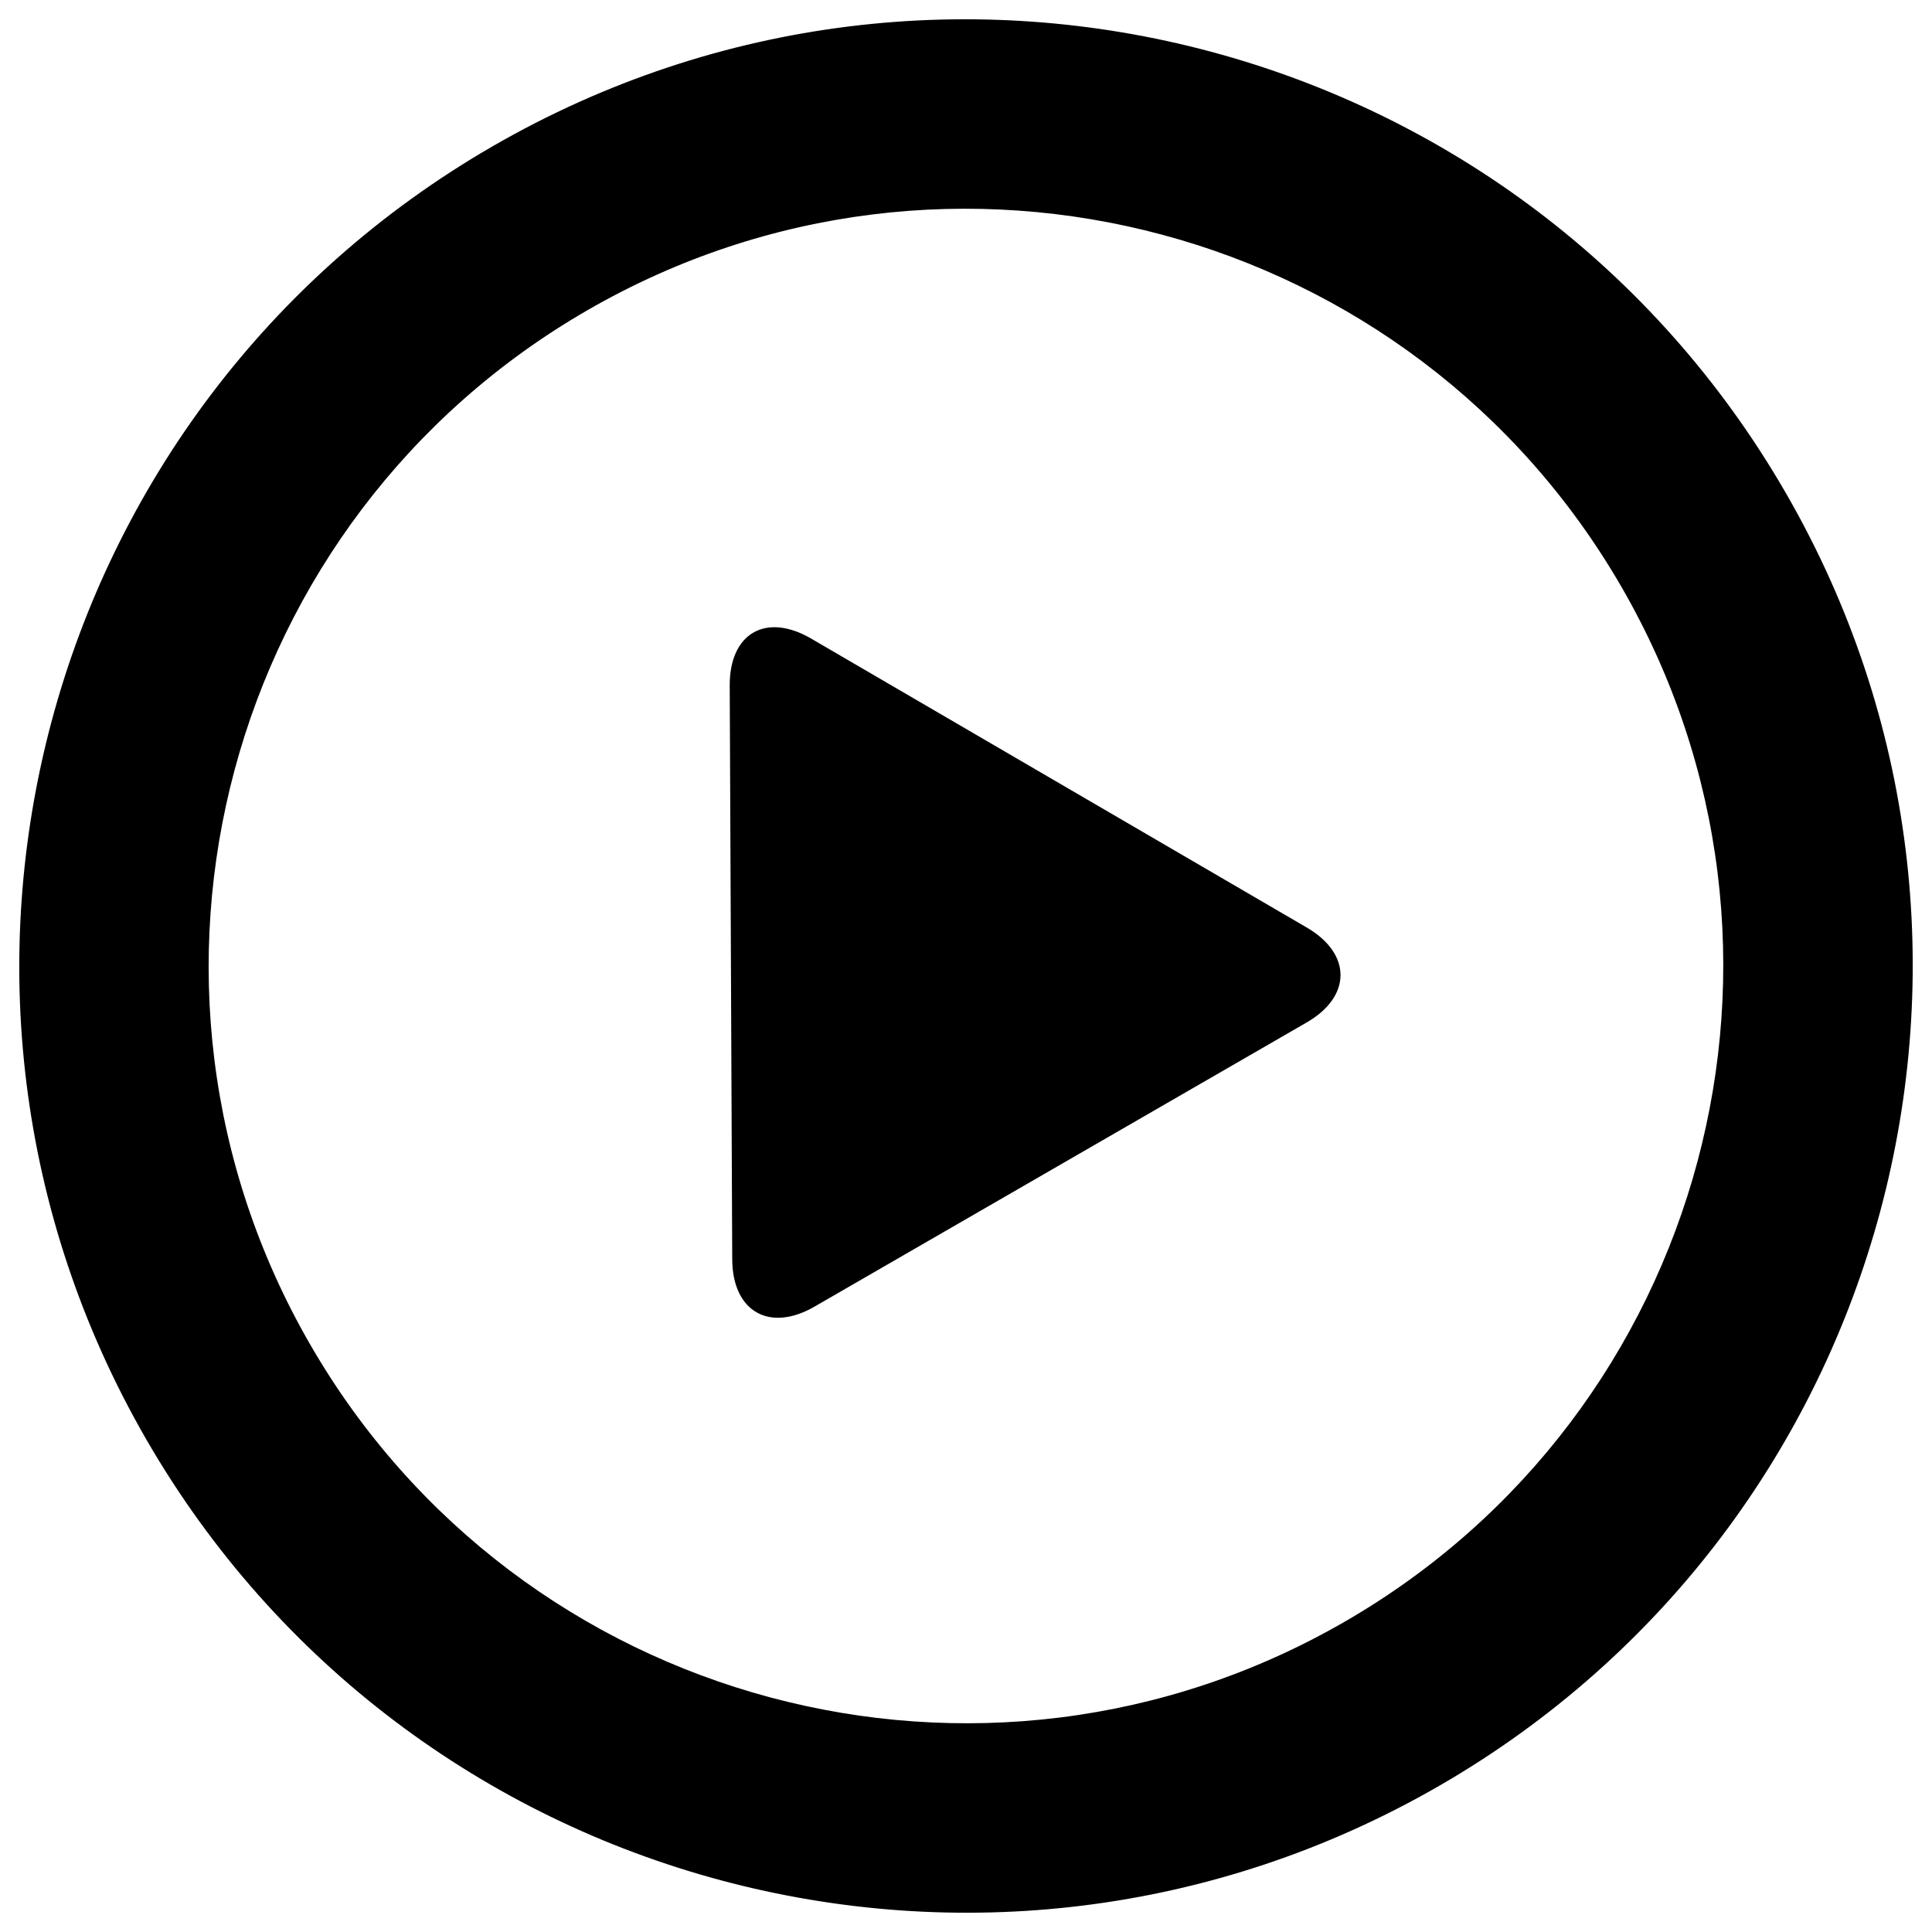
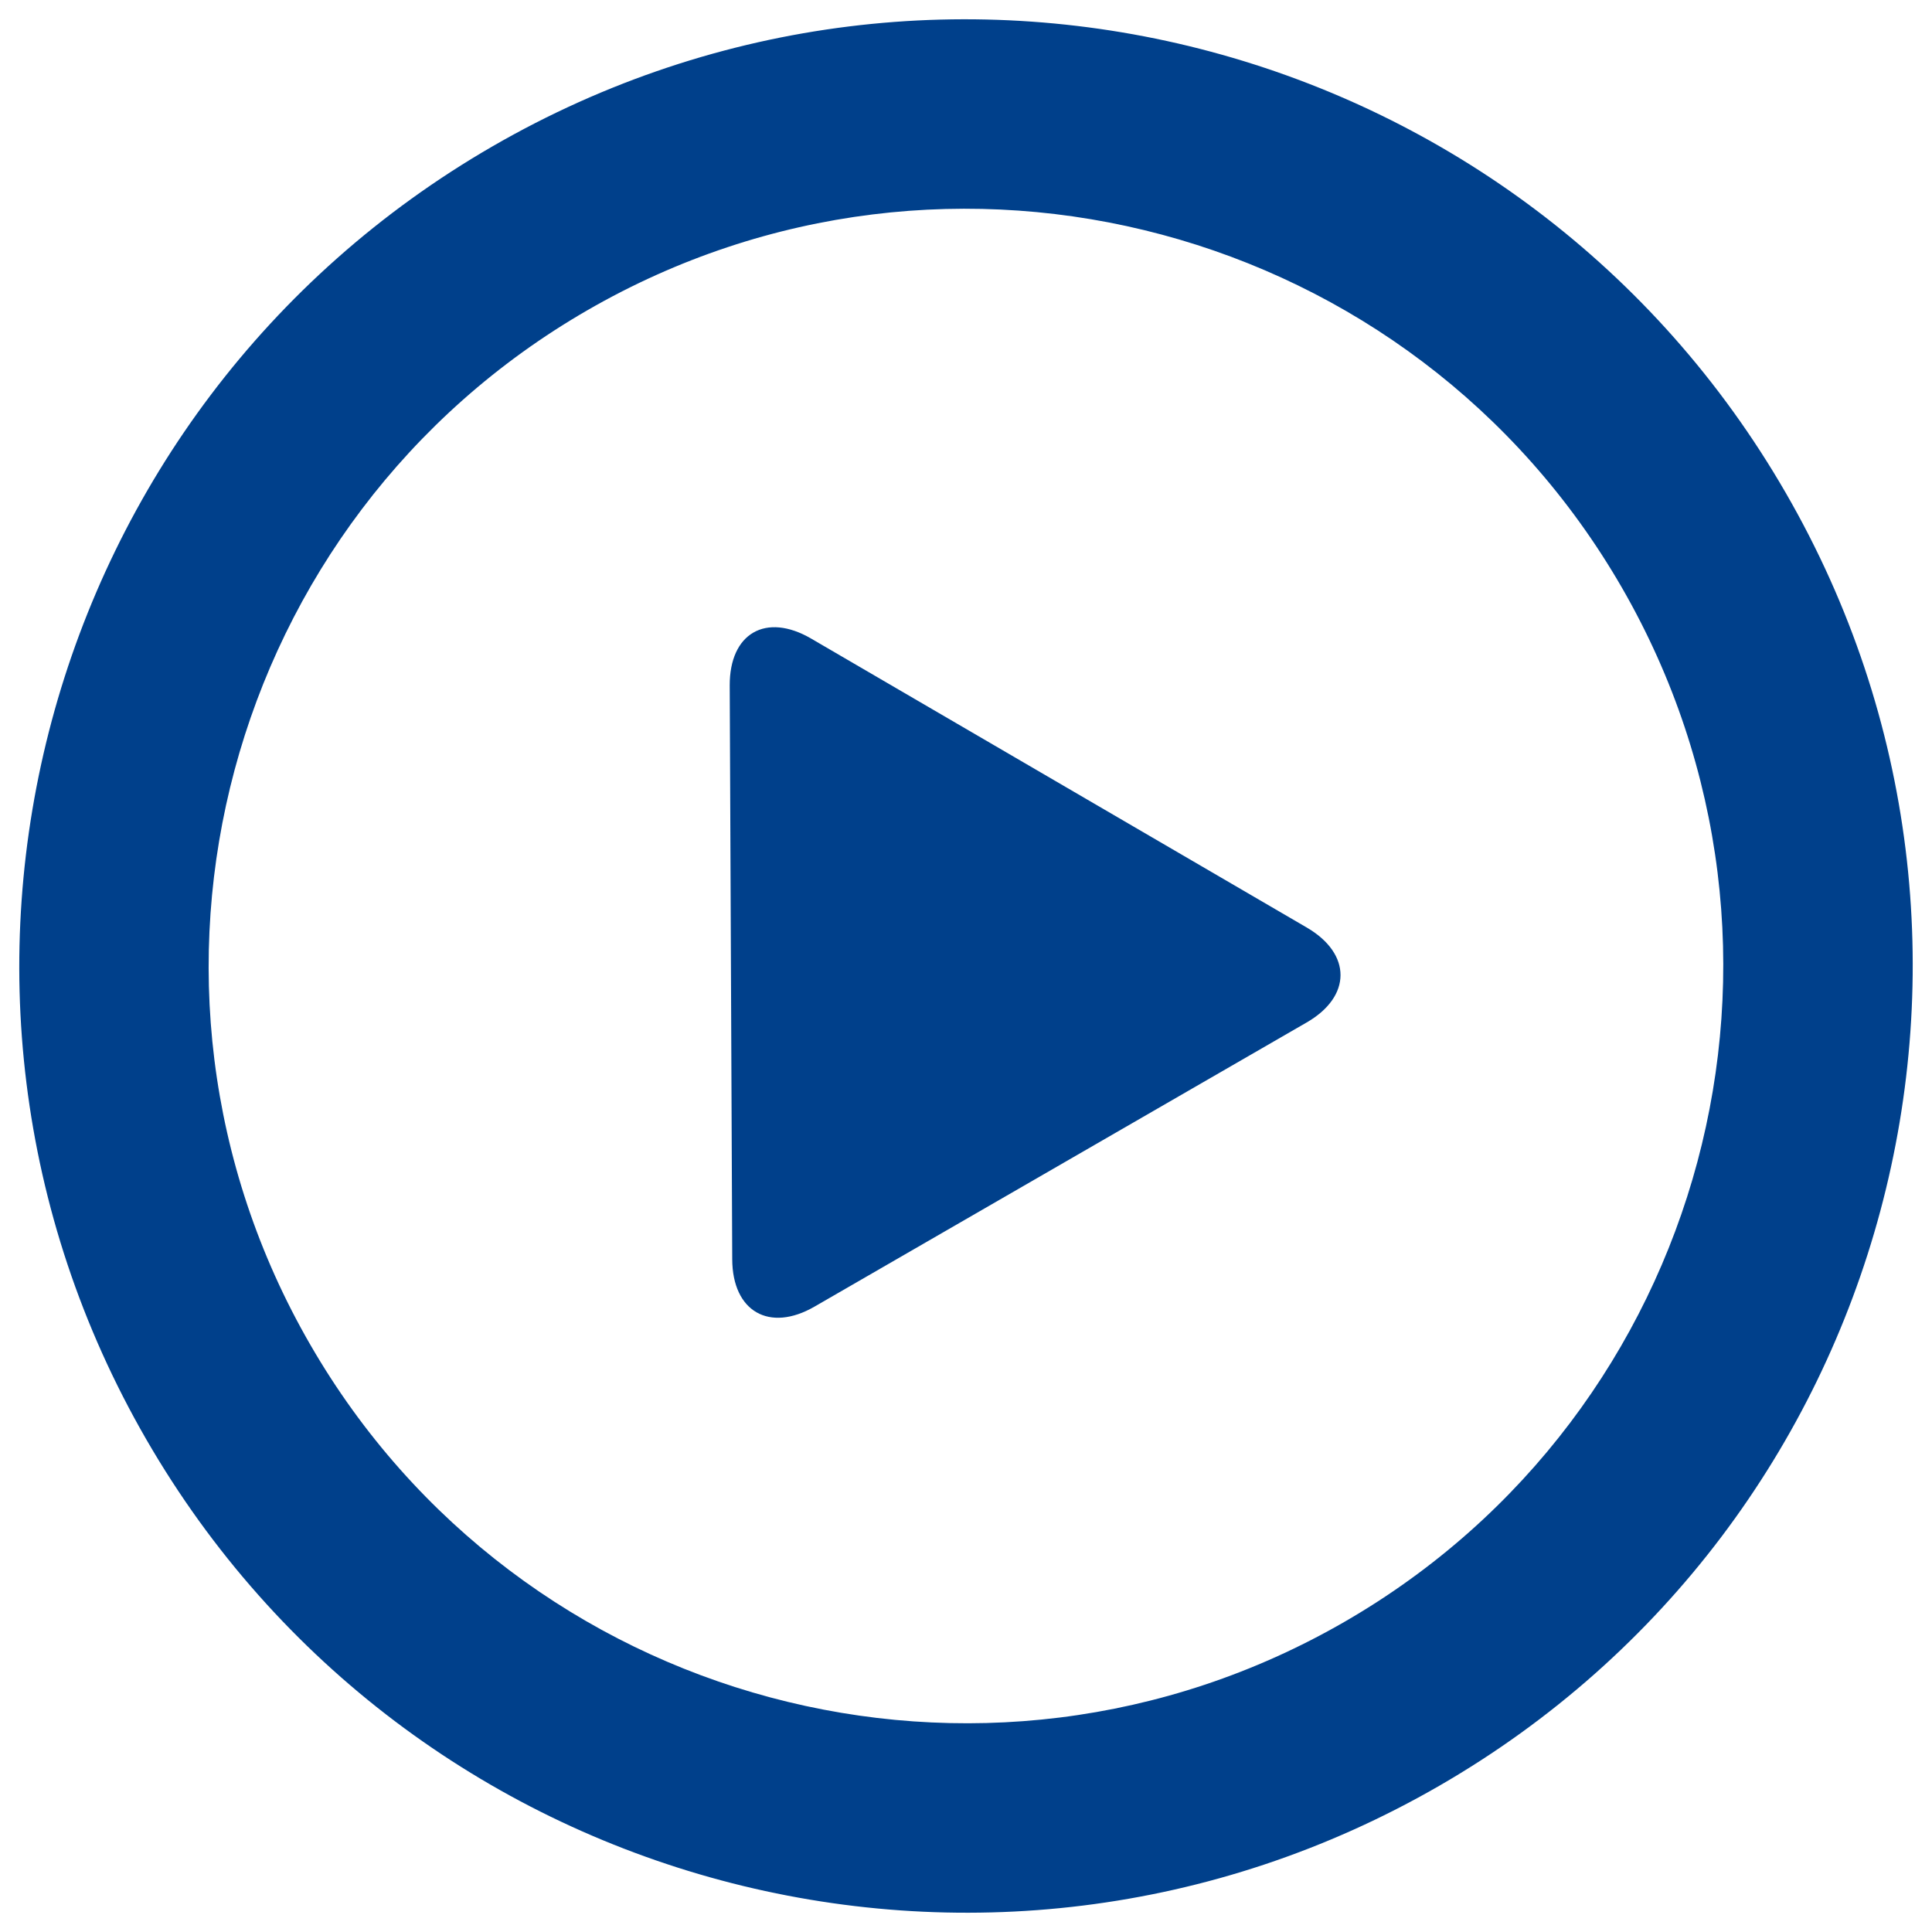
- <svg xmlns="http://www.w3.org/2000/svg" version="1.1" x="0px" y="0px" viewBox="0 0 1000 1000" enable-background="new 0 0 1000 1000" xml:space="preserve">
-   <g>
-     <path d="M924.3,255.1C789,20.7,489.3-59.6,255,75.7C20.7,211-59.6,510.6,75.7,745C211,979.3,510.6,1059.6,745,924.3C979.3,789,1059.6,489.4,924.3,255.1z M696,839.4c-187.4,108.2-427.2,44-535.4-143.4C52.3,508.5,116.6,268.8,304,160.6c187.4-108.2,427.2-44,535.4,143.4C947.6,491.5,883.4,731.2,696,839.4z M676.4,480.1L419.8,330.5c-23.4-13.6-42.2-2.7-42.1,24.3l1.3,297c0.1,27,19.2,38,42.6,24.5l254.6-147C699.7,515.8,699.7,493.7,676.4,480.1z" />
+ <svg xmlns="http://www.w3.org/2000/svg" version="1.1" x="0px" y="0px" viewBox="0 0 1000 1000" enable-background="new 0 0 1000 1000" xml:space="preserve" id="svg8">
+   <defs id="defs12" />
+   <g id="g6" style="fill:#00408b;fill-opacity:1">
+     <path d="M 924.3,255.1 C 789,20.7 489.3,-59.6 255,75.7 20.7,211 -59.6,510.6 75.7,745 211,979.3 510.6,1059.6 745,924.3 979.3,789 1059.6,489.4 924.3,255.1 Z M 696,839.4 C 508.6,947.6 268.8,883.4 160.6,696 52.3,508.5 116.6,268.8 304,160.6 491.4,52.4 731.2,116.6 839.4,304 947.6,491.5 883.4,731.2 696,839.4 Z M 676.4,480.1 419.8,330.5 c -23.4,-13.6 -42.2,-2.7 -42.1,24.3 l 1.3,297 c 0.1,27 19.2,38 42.6,24.5 l 254.6,-147 c 23.5,-13.5 23.5,-35.6 0.2,-49.2 z" id="path4" style="fill:#00408b;fill-opacity:1" />
  </g>
</svg>
